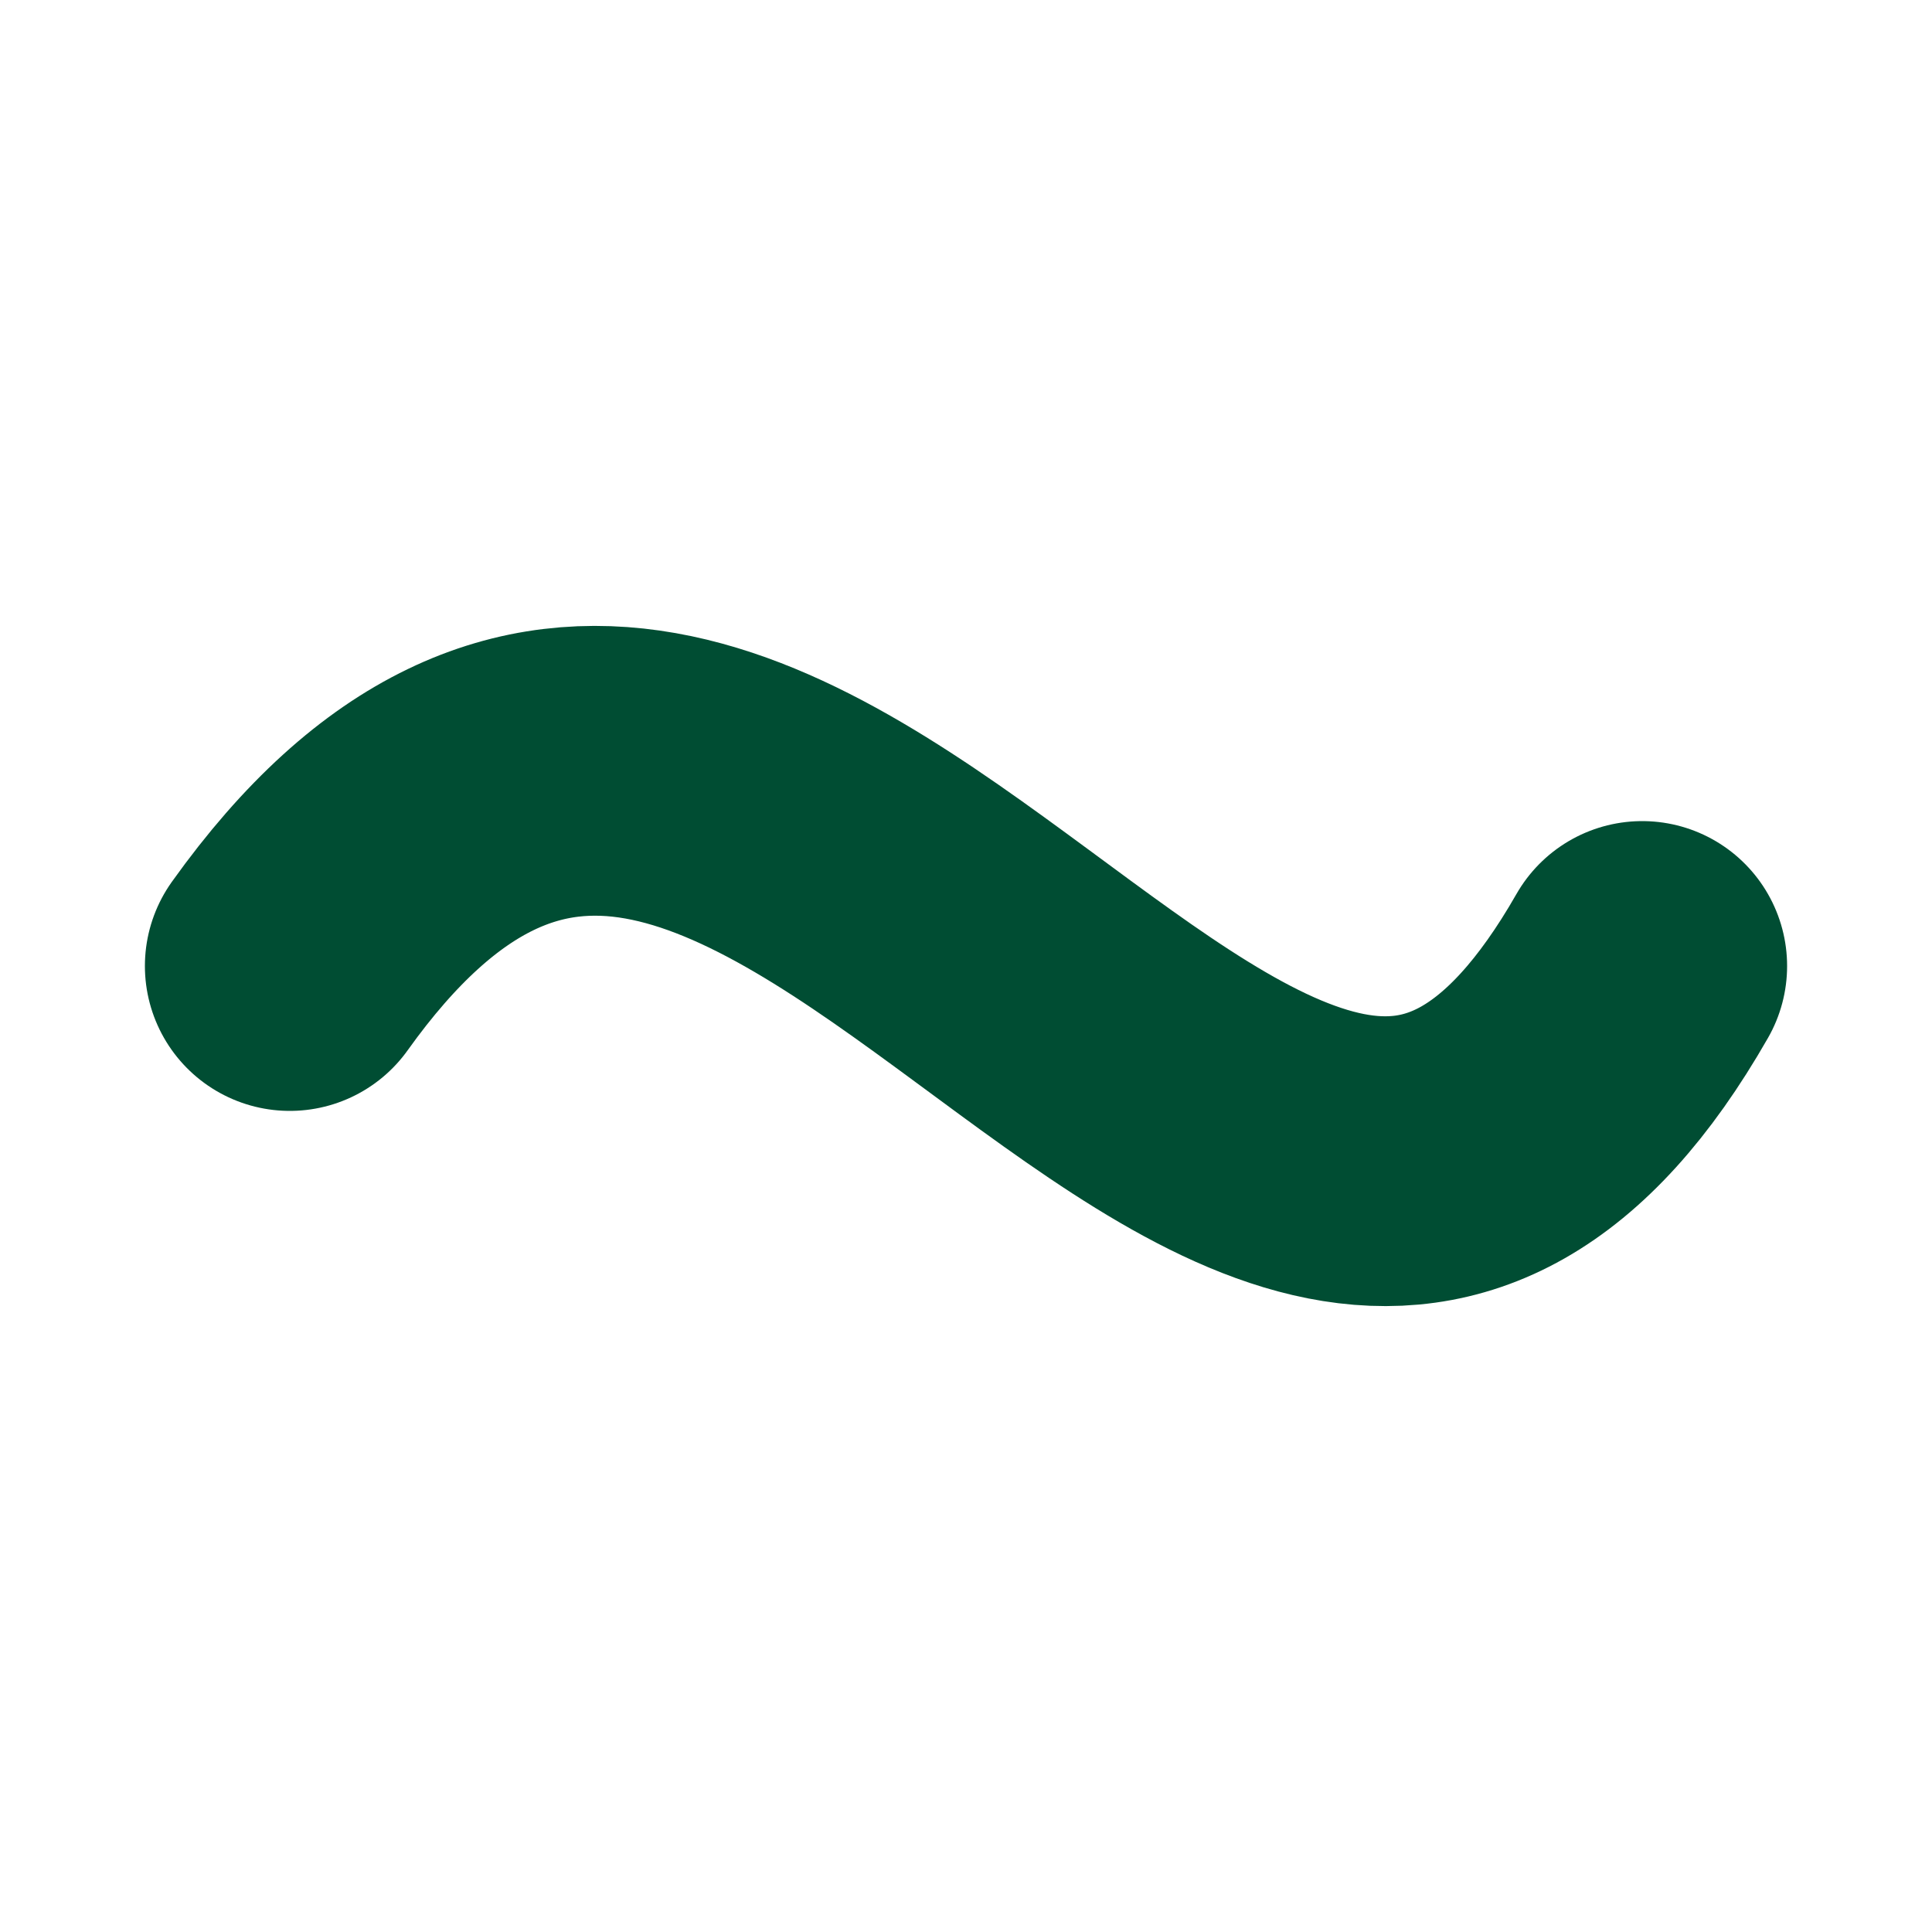
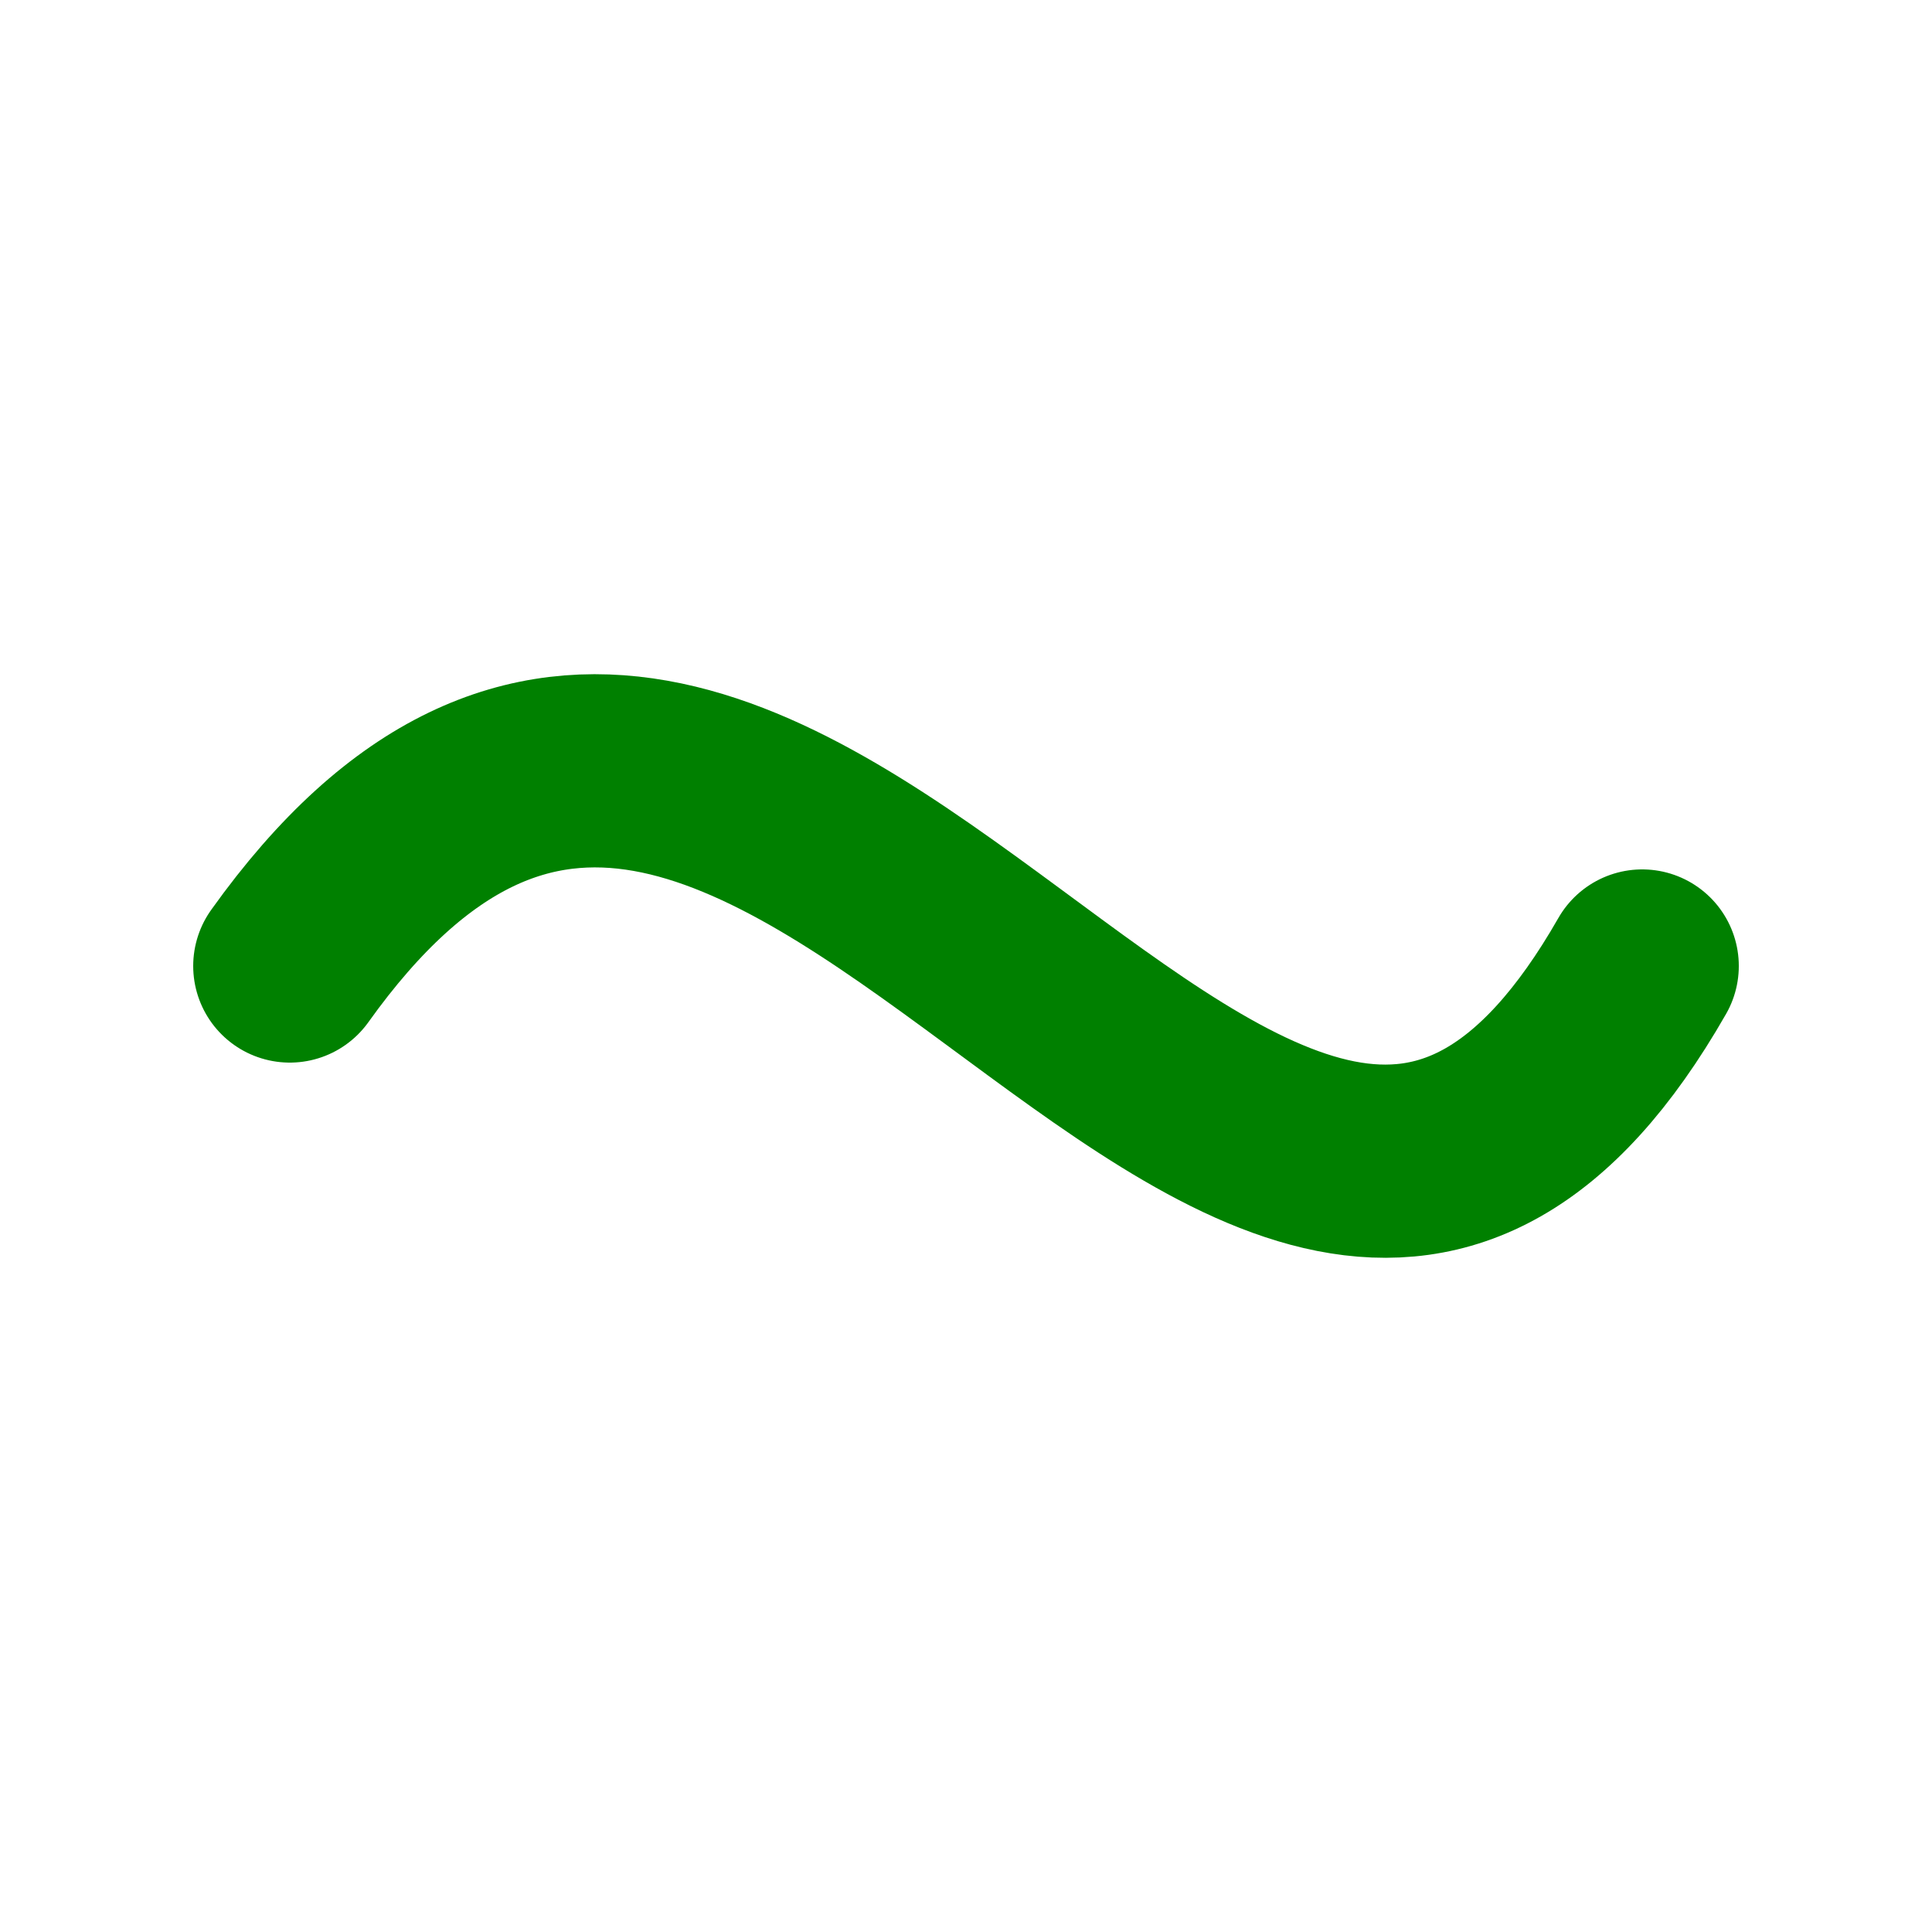
<svg xmlns="http://www.w3.org/2000/svg" version="1.1" x="0px" y="0px" viewBox="0 0 100 100" style="enable-background:new 0 0 100 100;" xml:space="preserve">
  <style type="text/css">
- 	.st0{display:none;}
- 	.st1{display:inline;}
- 	.st2{opacity:0.2;fill:#00B450;}
- 	.st3{opacity:0.467;fill:#00B450;}
- 	.st4{opacity:0.733;fill:#00B450;}
- 	.st5{fill:#00B450;}
- 	.st6{fill:none;stroke:#004d33;stroke-width:15;stroke-linecap:round;stroke-miterlimit:10;}
+ 	.st6{fill:none;stroke:green;stroke-width:10;stroke-linecap:round;stroke-miterlimit:10;}
</style>
-   <g id="Ebene_3" class="st0">
-     <g class="st1">
-       <circle class="st2" cx="45.8" cy="53" r="42.1" />
-       <circle class="st3" cx="45.8" cy="53" r="29.2" />
-       <circle class="st4" cx="45.8" cy="53" r="16.3" />
-       <circle class="st5" cx="45.8" cy="53" r="3.4" />
-     </g>
-   </g>
  <g id="Ebene_2">
    <path class="st6" d="M15,50c25-35,50,35,70,0" />
  </g>
</svg>
